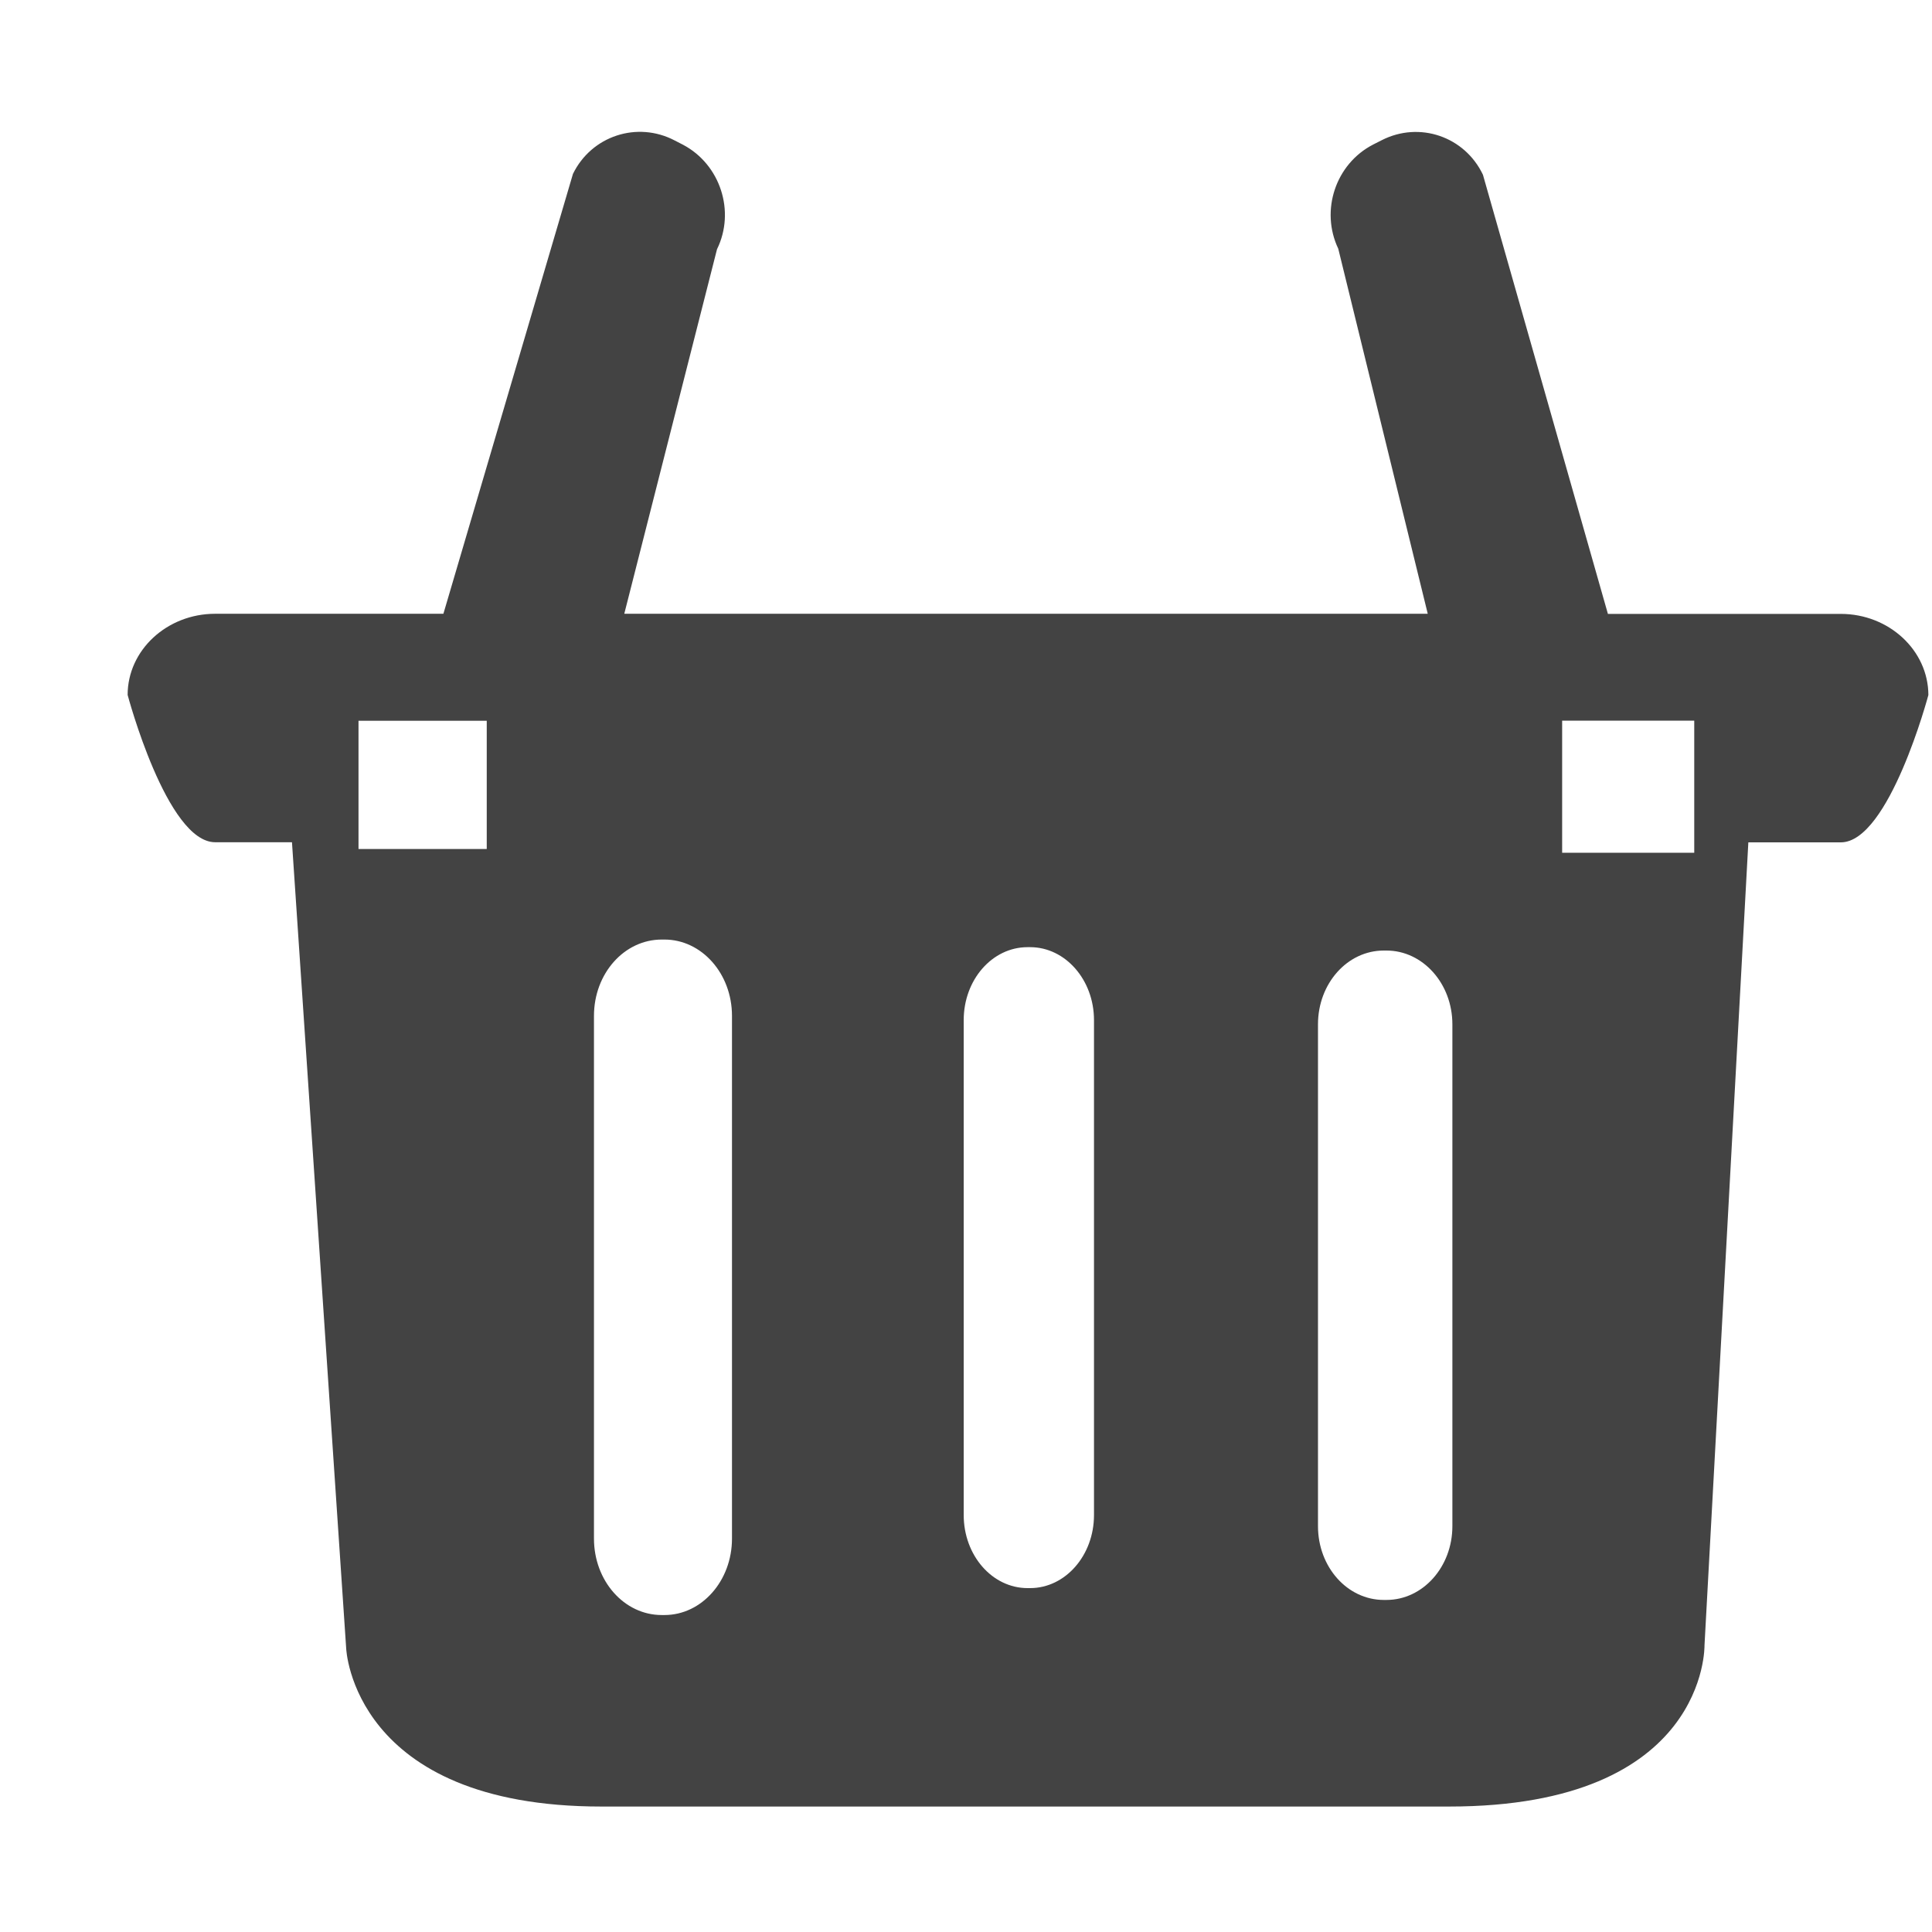
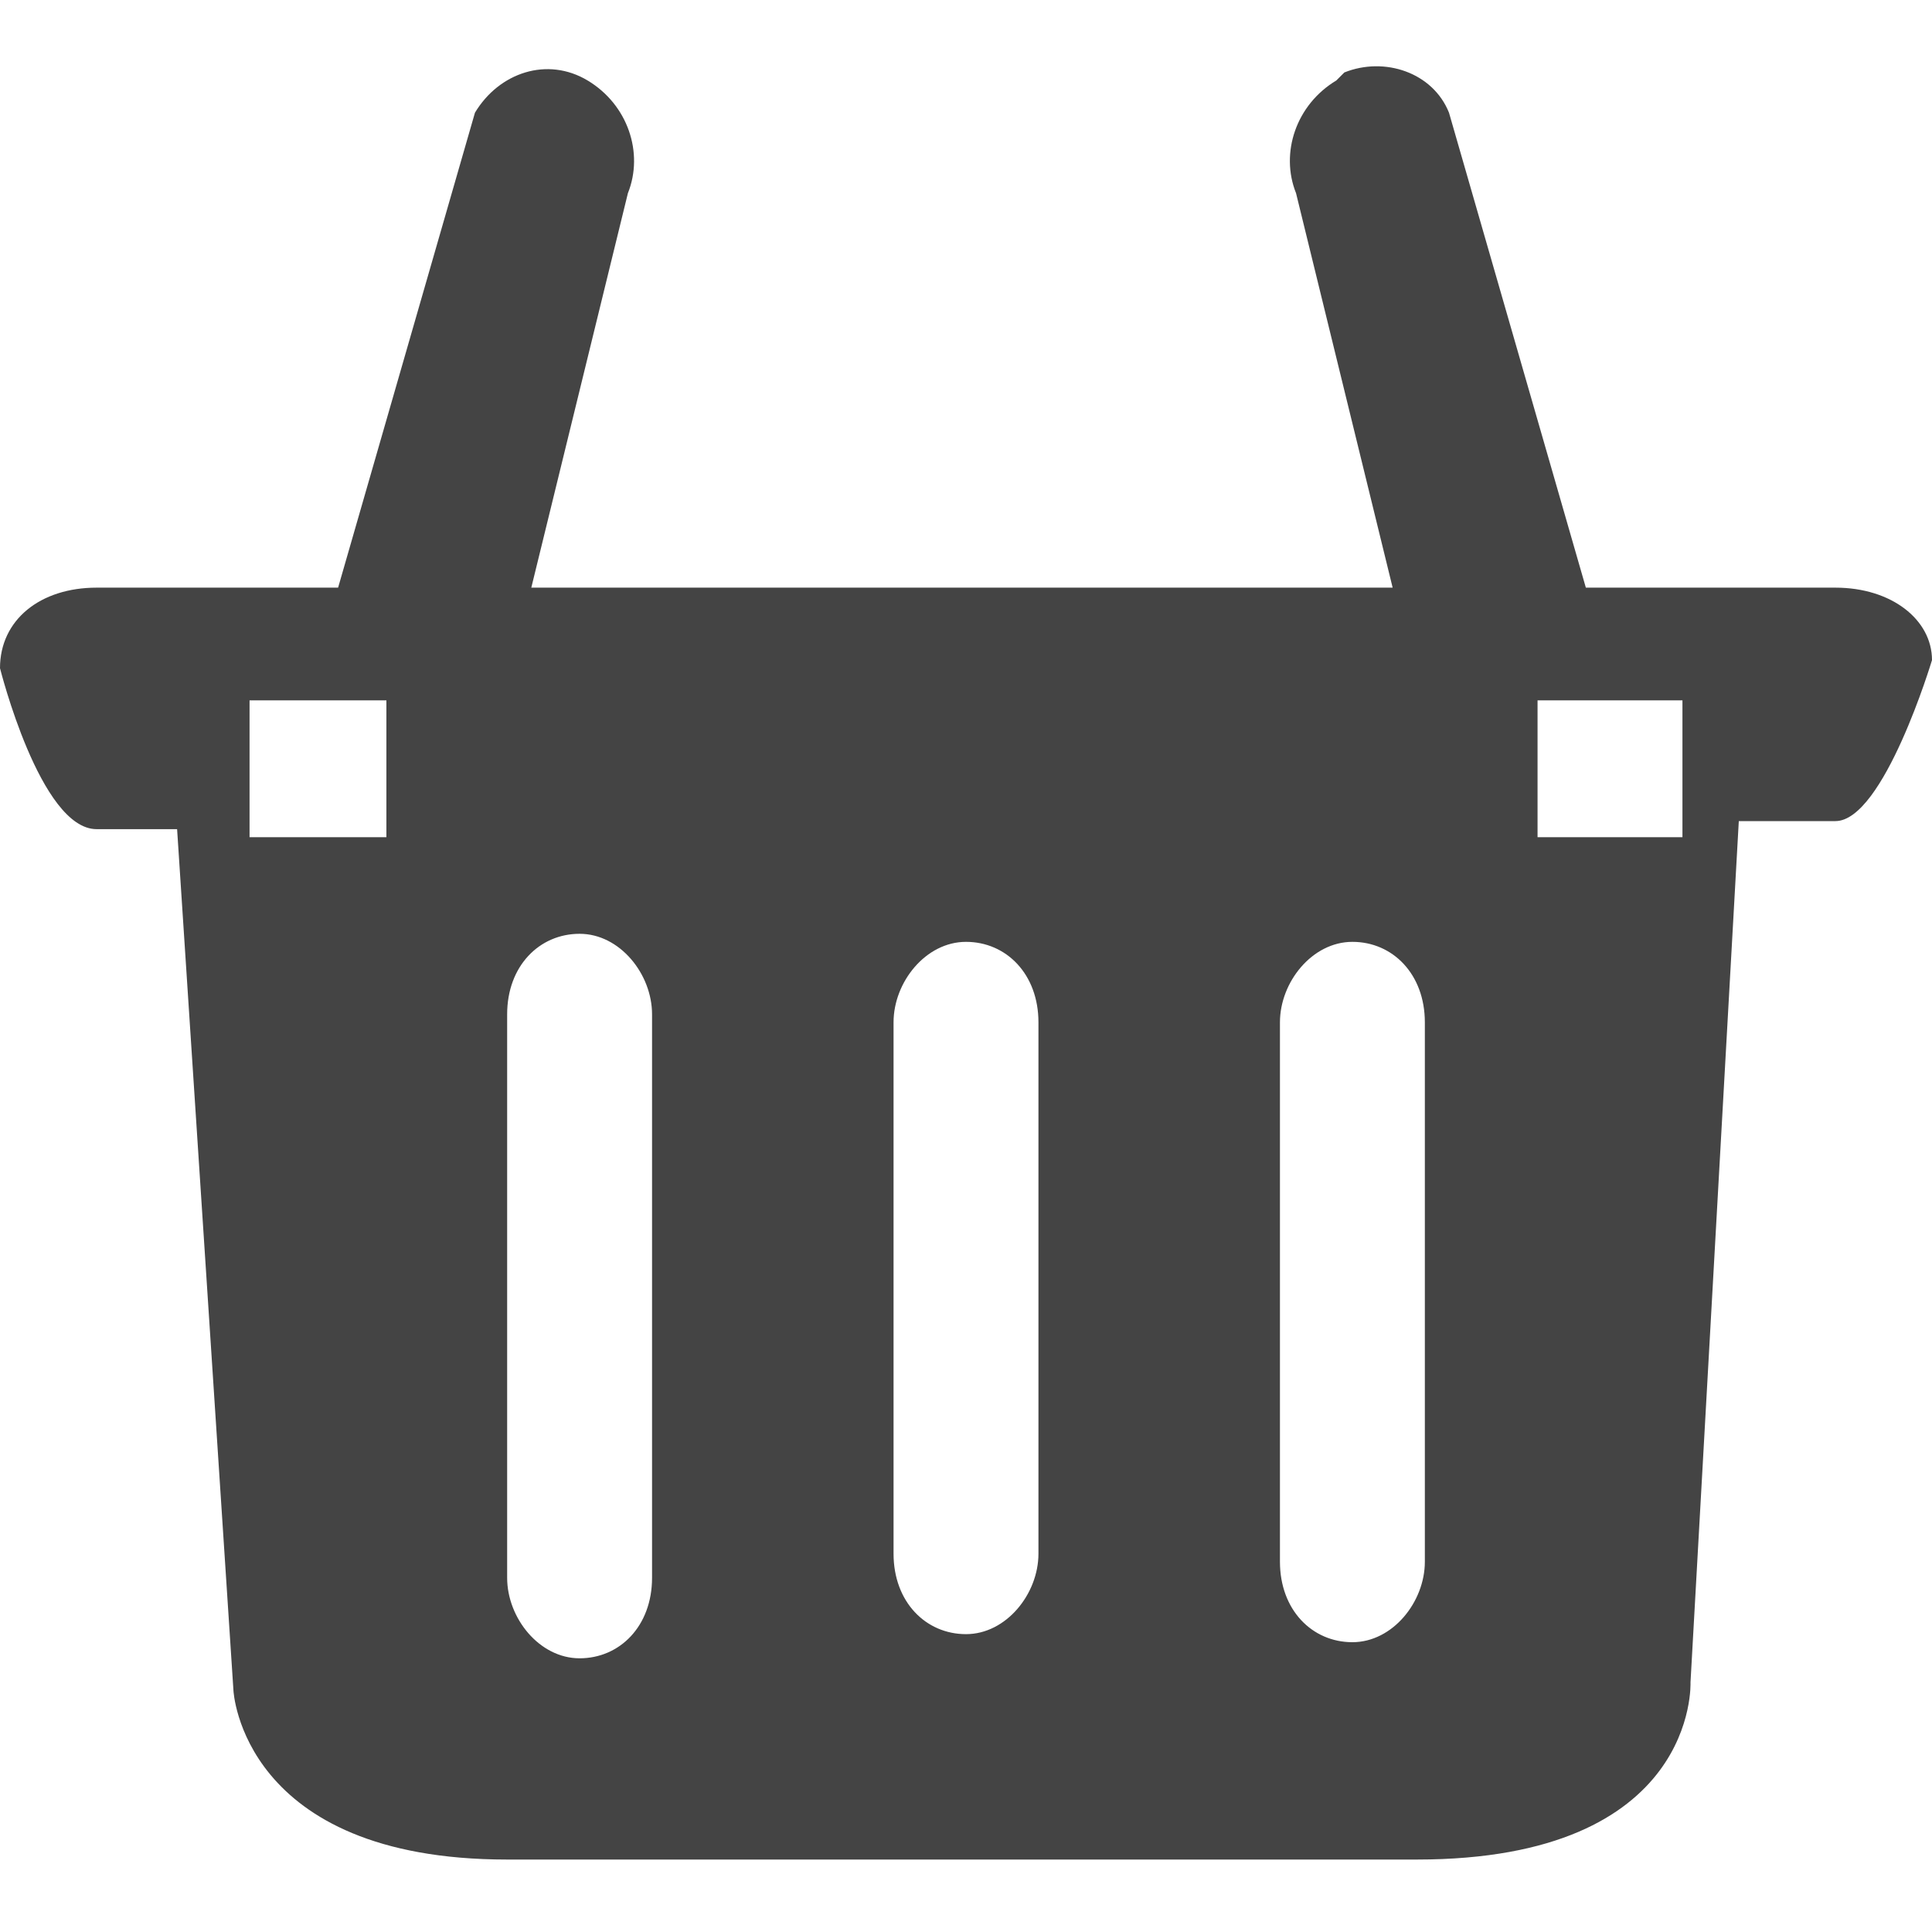
- <svg xmlns="http://www.w3.org/2000/svg" viewBox="0 0 16 16" version="1.1" class="si-glyph si-glyph-basket">
-   <defs />
-   <g stroke="none" stroke-width="1" fill="none" fill-rule="evenodd">
-     <path d="M15.244,5.084 L13.316,5.084 L12.281,1.447 C12.13,1.13 11.755,1.002 11.443,1.161 L11.372,1.197 C11.061,1.357 10.932,1.743 11.083,2.06 L11.824,5.083 L5.17,5.083 L5.938,2.064 C6.092,1.75 5.965,1.362 5.657,1.199 L5.587,1.163 C5.277,1.001 4.899,1.125 4.745,1.44 L3.672,5.083 L1.782,5.083 C1.382,5.083 1.057,5.385 1.057,5.755 C1.057,5.755 1.381,6.975 1.782,6.975 L2.418,6.975 L2.867,13.652 C2.867,13.652 2.919,14.961 4.98,14.961 L12.001,14.961 C14.146,14.961 14.116,13.625 14.116,13.625 L14.479,6.976 L15.245,6.976 C15.645,6.976 15.97,5.756 15.97,5.756 C15.969,5.386 15.644,5.084 15.244,5.084 L15.244,5.084 Z M4.031,7.031 L2.969,7.031 L2.969,5.969 L4.031,5.969 L4.031,7.031 L4.031,7.031 Z M6.062,12.742 C6.062,13.092 5.811,13.375 5.503,13.375 L5.48,13.375 C5.169,13.375 4.919,13.092 4.919,12.742 L4.919,8.413 C4.919,8.063 5.169,7.781 5.48,7.781 L5.503,7.781 C5.811,7.781 6.062,8.063 6.062,8.413 L6.062,12.742 L6.062,12.742 Z M9.06,12.547 C9.06,12.881 8.823,13.152 8.531,13.152 L8.51,13.152 C8.217,13.152 7.981,12.881 7.981,12.547 L7.981,8.448 C7.981,8.114 8.217,7.844 8.51,7.844 L8.531,7.844 C8.823,7.844 9.06,8.115 9.06,8.448 L9.06,12.547 L9.06,12.547 Z M12.028,12.639 C12.028,12.977 11.783,13.25 11.482,13.25 L11.46,13.25 C11.158,13.25 10.915,12.977 10.915,12.639 L10.915,8.483 C10.915,8.145 11.158,7.872 11.46,7.872 L11.482,7.872 C11.783,7.872 12.028,8.145 12.028,8.483 L12.028,12.639 L12.028,12.639 Z M14.031,7.062 L12.937,7.062 L12.937,5.968 L14.031,5.968 L14.031,7.062 L14.031,7.062 Z" fill="#434343" class="si-glyph-fill" />
+ <svg xmlns="http://www.w3.org/2000/svg" version="1.1" id="Vrstva_1" x="0px" y="0px" viewBox="0 0 24 24" style="enable-background:new 0 0 24 24;" xml:space="preserve">
+   <style type="text/css">
+ 	.st0{fill:#444444;}
+ </style>
+   <g>
+     <path class="st0" d="M22.8,7.3h-3.1l-1.7-5.9c-0.2-0.5-0.8-0.7-1.3-0.5L16.6,1c-0.5,0.3-0.7,0.9-0.5,1.4l1.2,4.9H6.6l1.2-4.9   c0.2-0.5,0-1.1-0.5-1.4L7.3,1C6.8,0.7,6.2,0.9,5.9,1.4L4.2,7.3h-3C0.5,7.3,0,7.7,0,8.3c0,0,0.5,2,1.2,2h1l0.7,10.7   c0,0,0.1,2.1,3.4,2.1h11.3c3.5,0,3.4-2.2,3.4-2.2l0.6-10.7h1.2c0.6,0,1.2-2,1.2-2C24,7.7,23.5,7.3,22.8,7.3L22.8,7.3z M4.8,10.4   H3.1V8.7h1.7V10.4L4.8,10.4z M8.1,19.6c0,0.6-0.4,1-0.9,1h0c-0.5,0-0.9-0.5-0.9-1v-7c0-0.6,0.4-1,0.9-1h0c0.5,0,0.9,0.5,0.9,1V19.6   L8.1,19.6z M12.9,19.3c0,0.5-0.4,1-0.9,1h0c-0.5,0-0.9-0.4-0.9-1v-6.6c0-0.5,0.4-1,0.9-1h0c0.5,0,0.9,0.4,0.9,1V19.3L12.9,19.3z    M17.7,19.4c0,0.5-0.4,1-0.9,1h0c-0.5,0-0.9-0.4-0.9-1v-6.7c0-0.5,0.4-1,0.9-1h0c0.5,0,0.9,0.4,0.9,1V19.4L17.7,19.4z M20.9,10.4   h-1.8V8.7h1.8V10.4L20.9,10.4z" />
  </g>
</svg>
